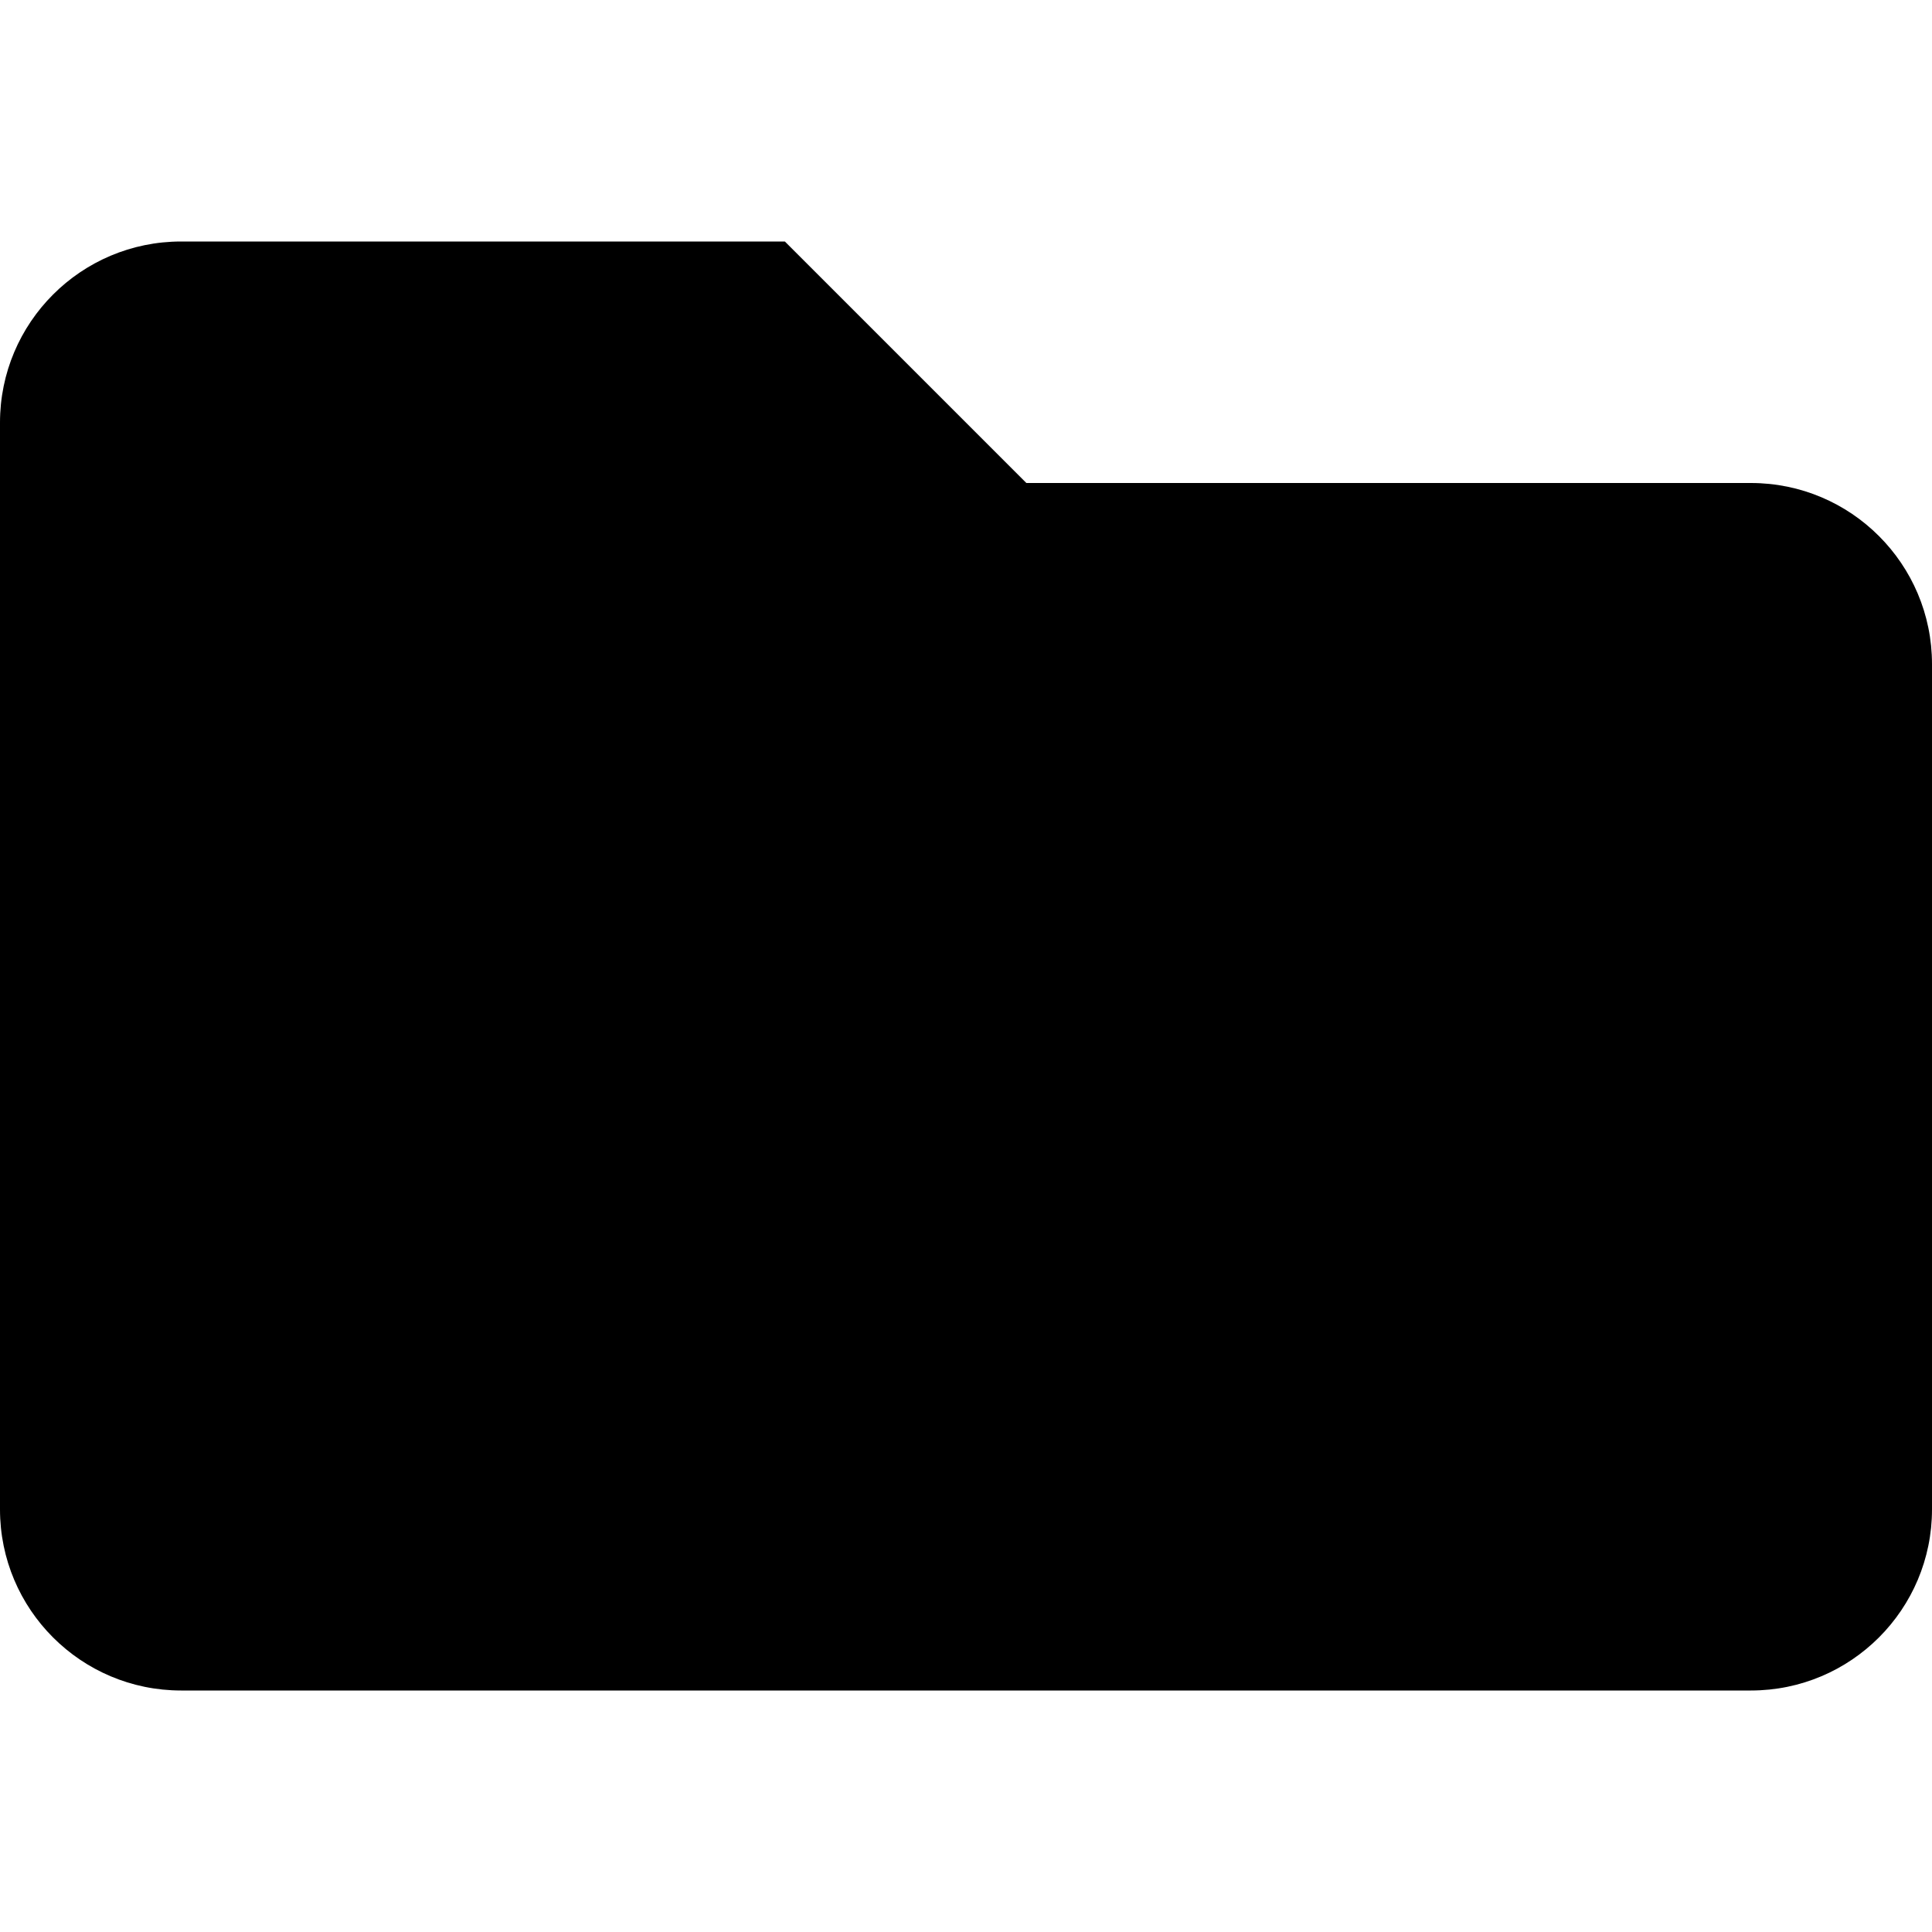
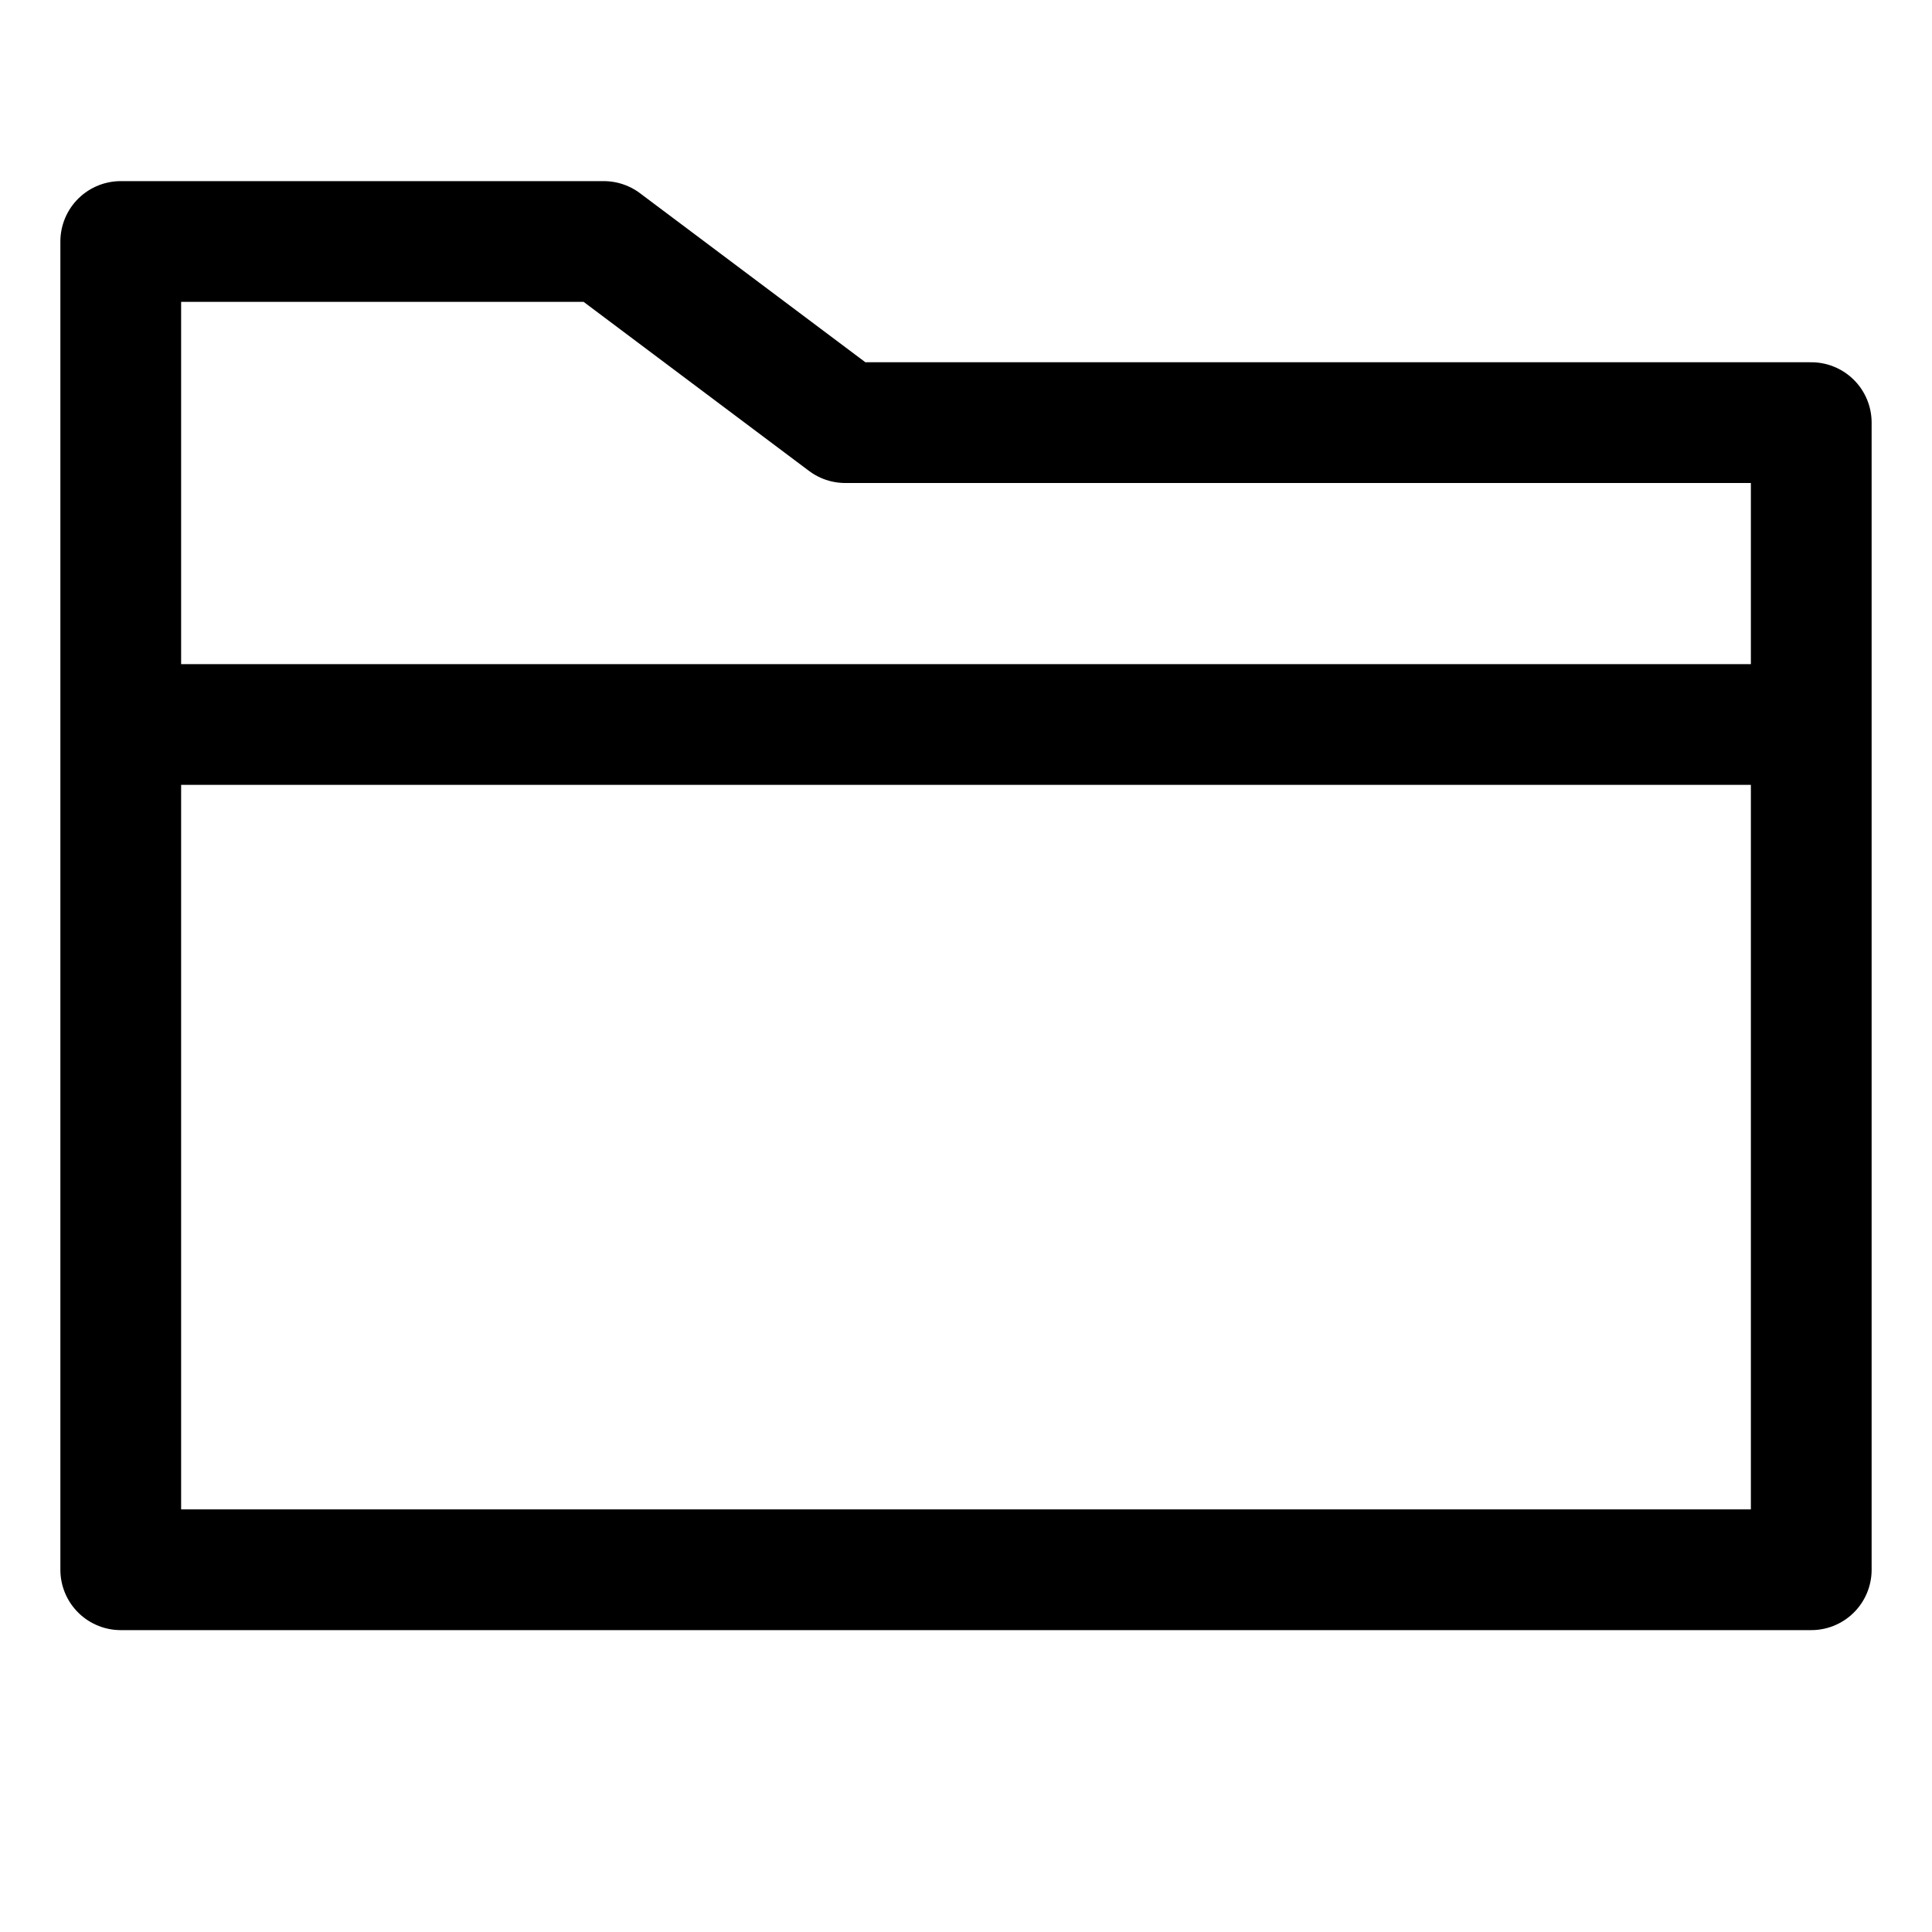
- <svg xmlns="http://www.w3.org/2000/svg" viewBox="0 0 512 512">
-   <path d="M464 128H272l-64-64H48C21.49 64 0 85.49 0 112v288c0 26.51 21.49 48 48 48h416c26.51 0 48-21.49 48-48V176c0-26.51-21.49-48-48-48z" />
+ <svg xmlns="http://www.w3.org/2000/svg" id="i-folder" viewBox="0 0 32 32" width="32" height="32" fill="none" stroke="currentcolor" stroke-linecap="round" stroke-linejoin="round" stroke-width="2">
+   <path d="M2 26 L30 26 30 7 14 7 10 4 2 4 Z M30 12 L2 12" />
</svg>
